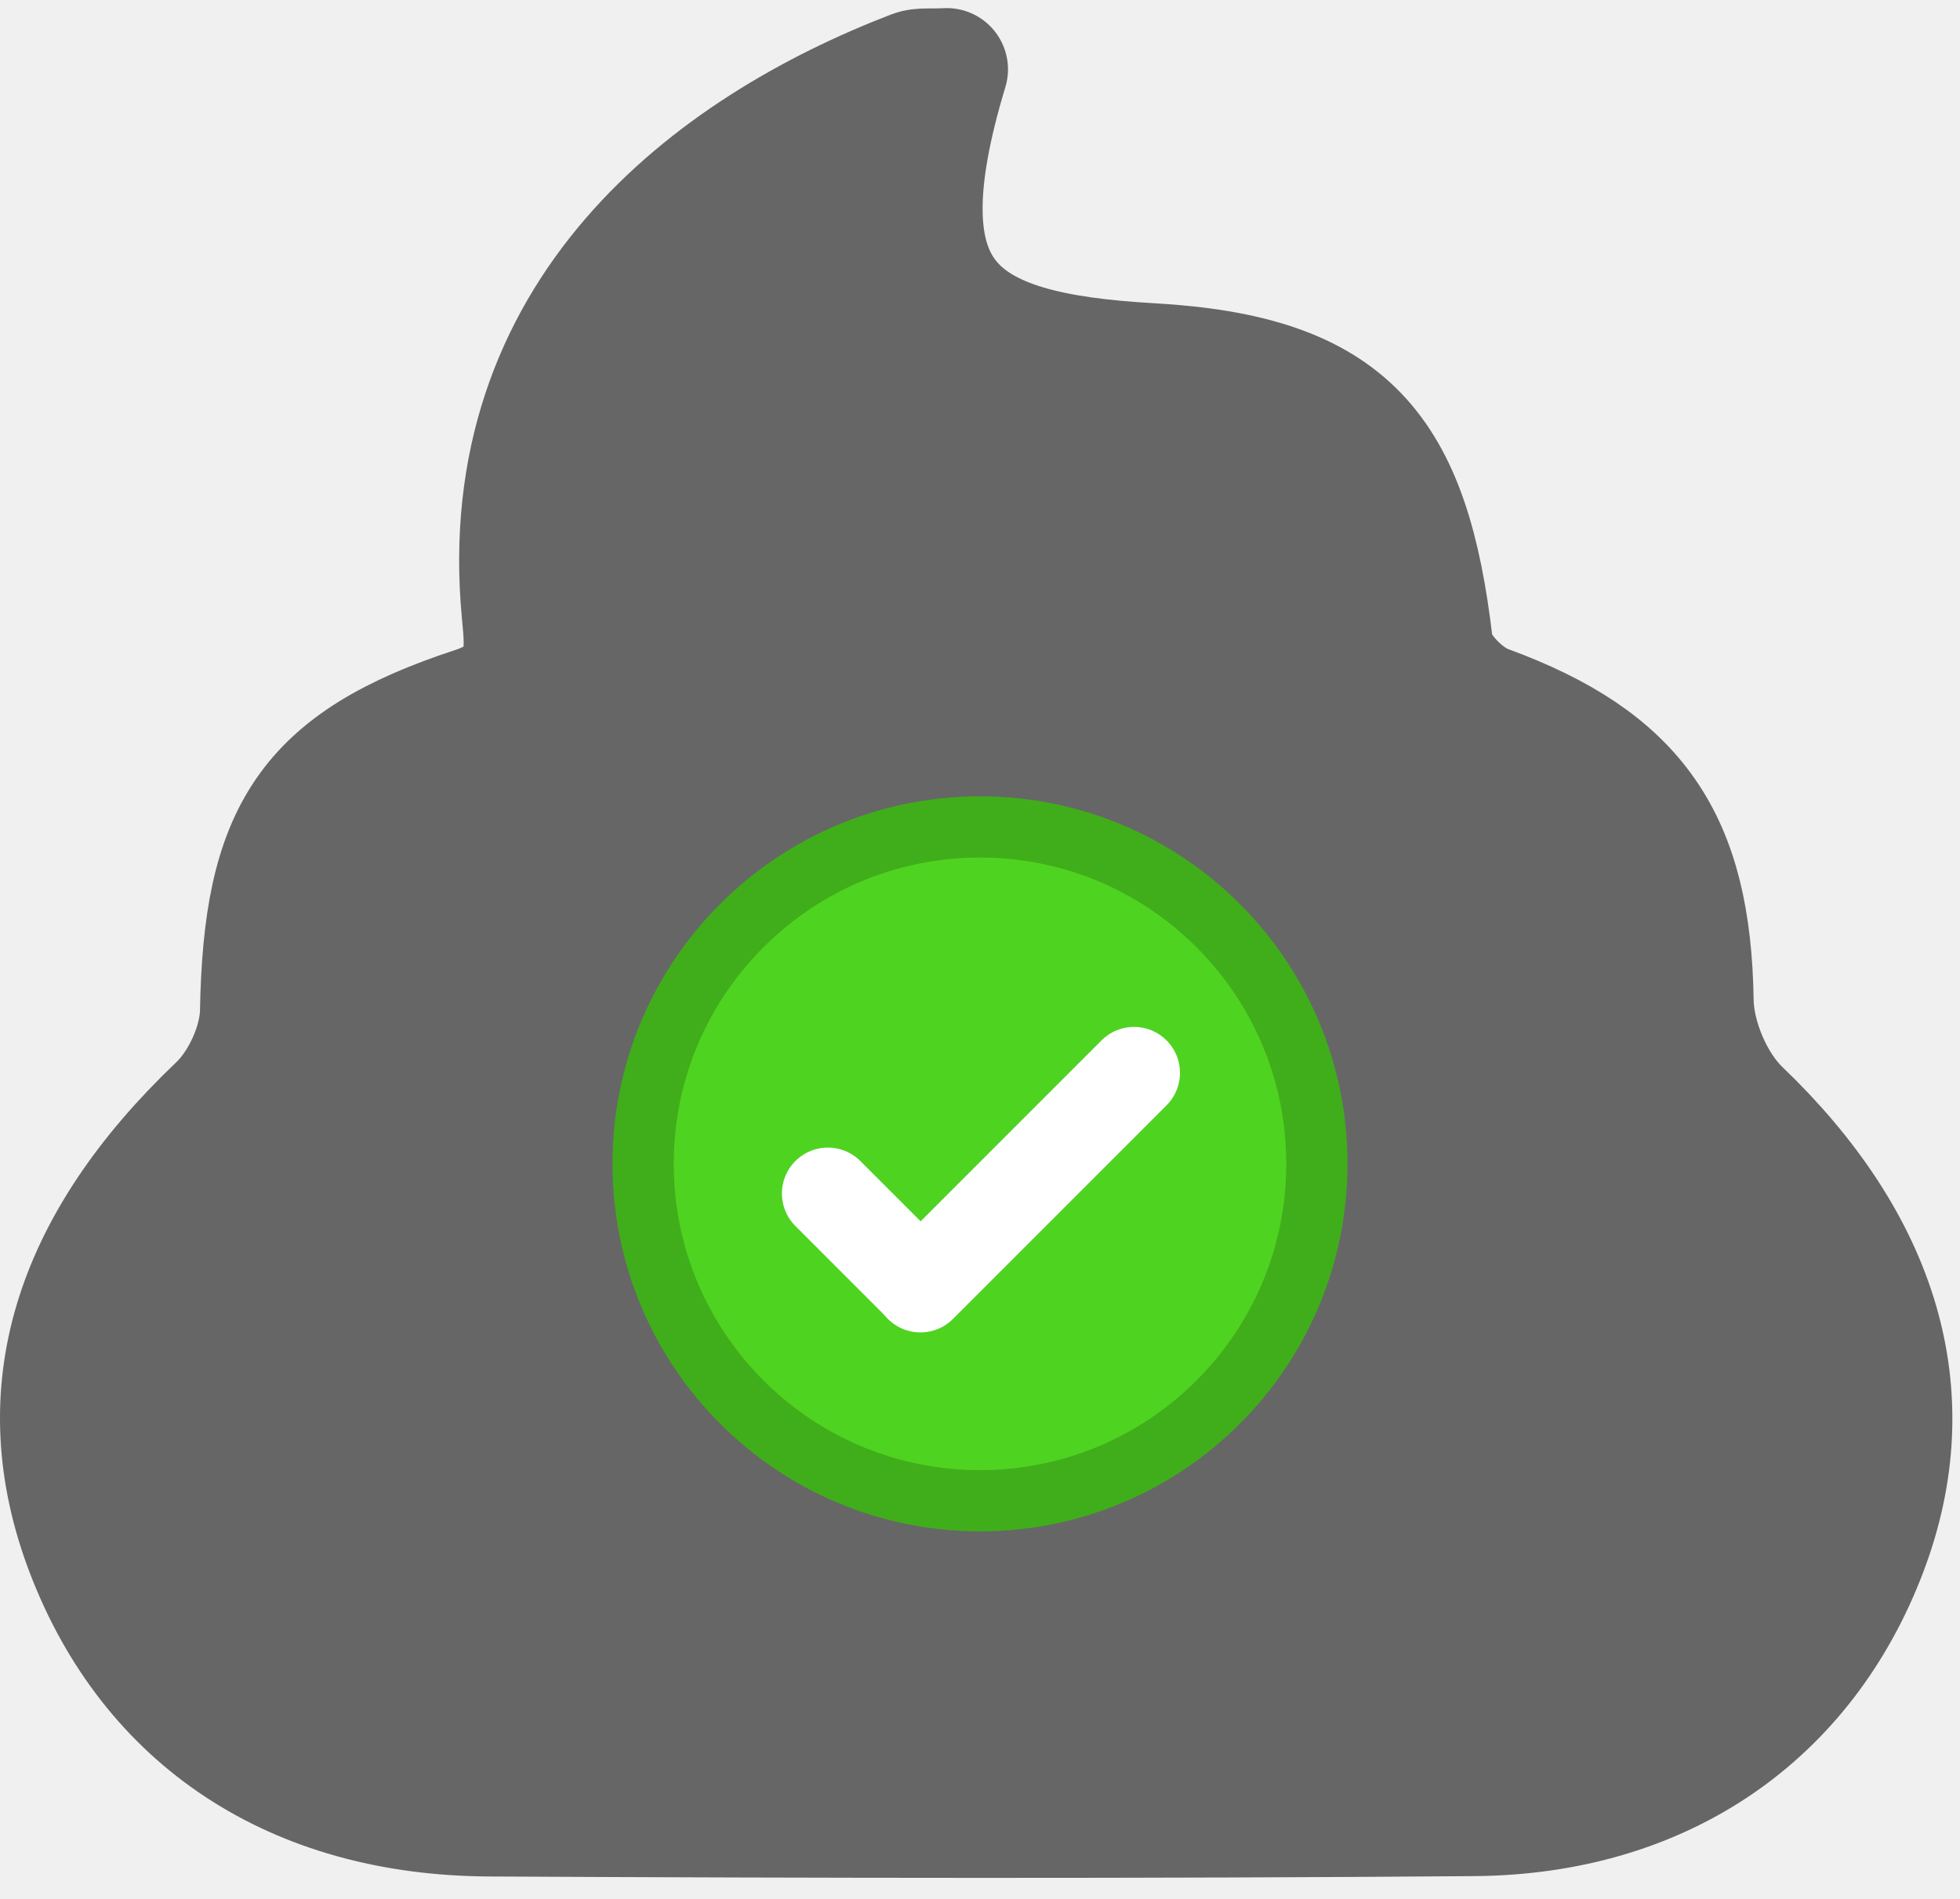
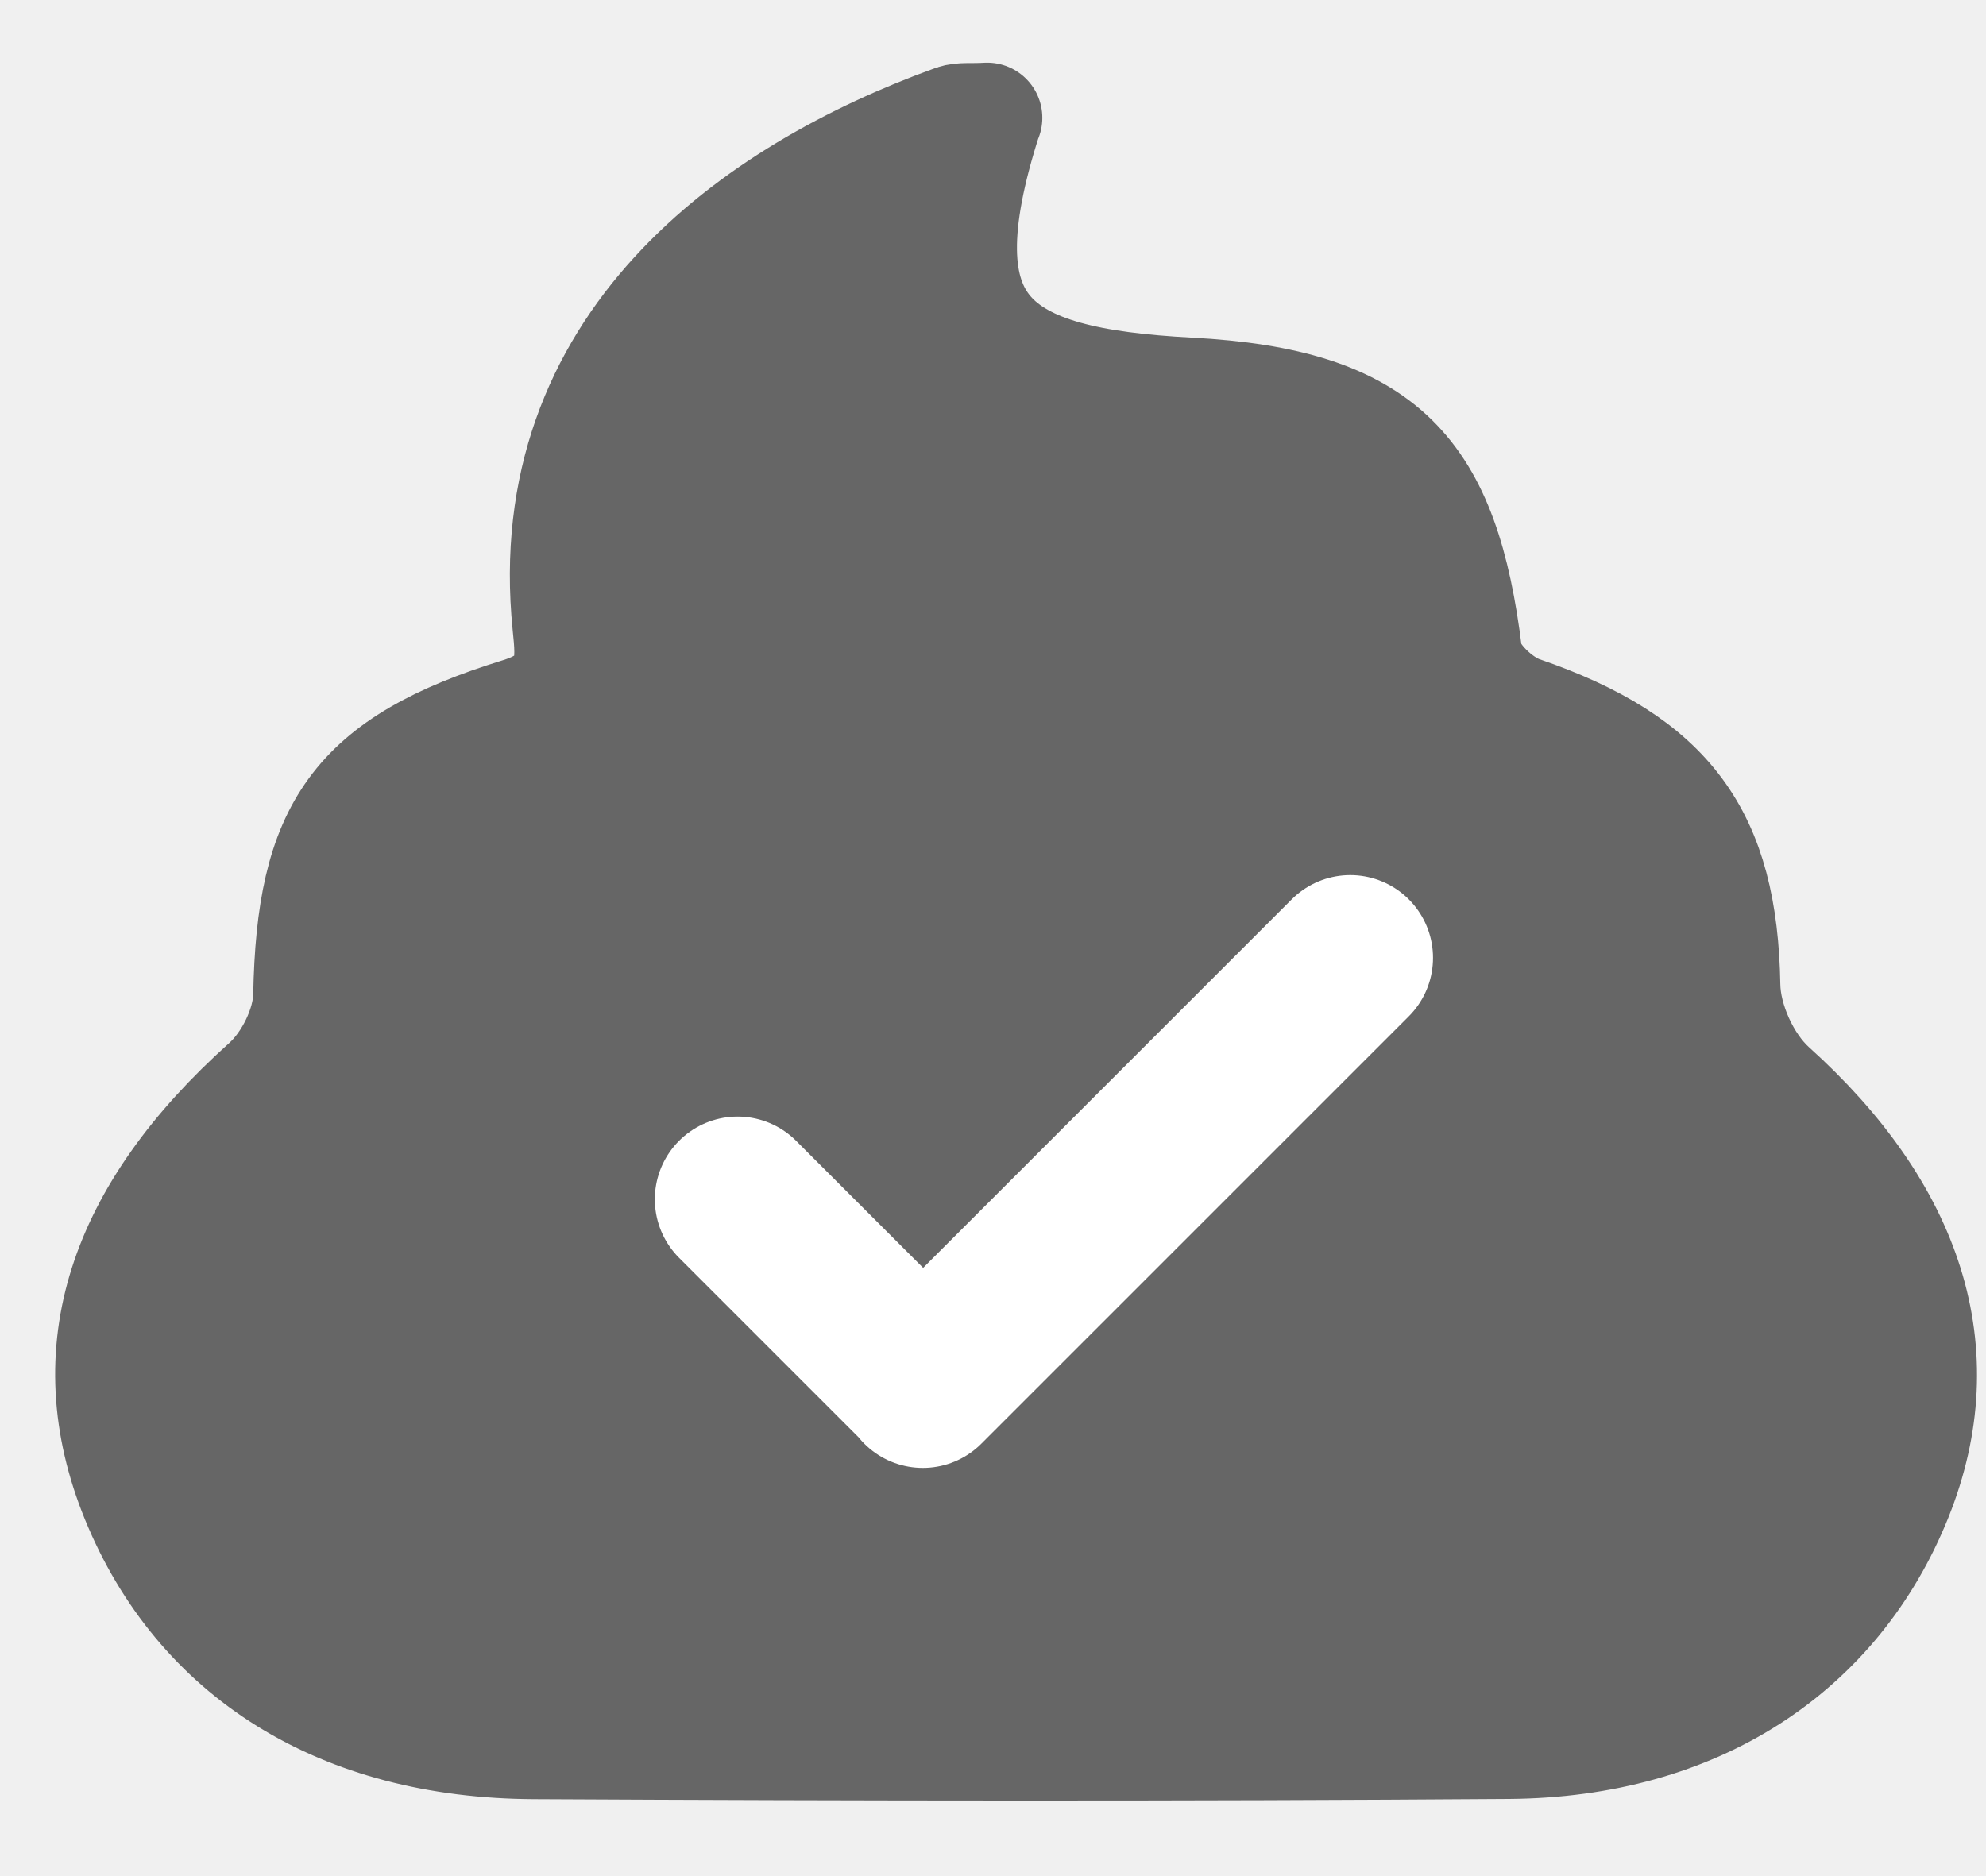
- <svg xmlns="http://www.w3.org/2000/svg" xmlns:xlink="http://www.w3.org/1999/xlink" width="32px" height="31px" viewBox="0 0 32 31" version="1.1">
+ <svg xmlns="http://www.w3.org/2000/svg" xmlns:xlink="http://www.w3.org/1999/xlink" width="18" height="17" viewBox="0 0 18 17">
  <defs>
-     <polygon id="path-1" points="3.12872172e-05 0.134 29.876 0.134 29.876 29 3.12872172e-05 29" />
+     <path id="a" d="M0 .07h16.419V15H0z" />
  </defs>
-   <g id="Page-1" stroke="none" stroke-width="1" fill="none" fill-rule="evenodd">
-     <g id="Desktop-HD" transform="translate(-208, -78)">
-       <g id="Group-9" transform="translate(209, 79)">
-         <g id="Group-7-Copy-3">
-           <g id="Group-3">
-             <mask id="mask-2" fill="white">
-               <use xlink:href="#path-1" />
-             </mask>
-             <g id="Clip-2" />
-             <path d="M14.457,0.134 C14.186,0.149 14.035,0.122 13.912,0.17 C10.614,1.452 7.071,4.155 7.538,9.119 C7.6,9.776 7.669,10.38 6.745,10.687 C4.025,11.591 3.317,12.756 3.265,15.699 C3.256,16.233 2.955,16.897 2.57,17.268 C0.186,19.565 -0.564,22.011 0.423,24.618 C1.47,27.381 3.793,28.96 6.991,28.977 C12.349,29.004 17.707,29.013 23.065,28.971 C26.151,28.946 28.454,27.313 29.47,24.589 C30.428,22.021 29.669,19.536 27.4,17.338 C26.962,16.913 26.64,16.141 26.631,15.524 C26.591,12.867 25.711,11.561 23.265,10.656 C22.887,10.516 22.418,10.026 22.376,9.653 C22.004,6.417 21.023,5.194 17.789,5.008 C14.573,4.825 13.313,3.961 14.457,0.134" id="Fill-1" fill="#BD9564" mask="url(#mask-2)" />
-           </g>
-           <g id="Group-6" fill="#666666" stroke="#666666" stroke-linecap="round" stroke-width="2">
-             <path d="M14.457,0.132 C13.313,3.914 14.573,4.767 17.789,4.949 C21.023,5.132 22.004,6.341 22.376,9.539 C22.418,9.907 22.887,10.392 23.265,10.53 C25.711,11.424 26.591,12.715 26.631,15.34 C26.64,15.95 26.962,16.712 27.4,17.133 C29.669,19.304 30.428,21.76 29.47,24.298 C28.454,26.989 26.151,28.603 23.065,28.628 C17.707,28.67 12.349,28.661 6.991,28.634 C3.793,28.617 1.47,27.057 0.423,24.327 C-0.564,21.75 0.186,19.333 2.57,17.063 C2.955,16.697 3.256,16.041 3.265,15.513 C3.317,12.605 4.025,11.454 6.745,10.561 C7.669,10.257 7.6,9.661 7.538,9.011 C7.071,4.106 10.614,1.435 13.912,0.168 C14.035,0.121 14.186,0.147 14.457,0.132" id="Fill-4" />
-           </g>
-         </g>
-         <circle id="Oval-Copy-3" stroke="#40AE1A" fill="#4FD321" cx="15" cy="18" r="5.5" />
-         <g id="Group-Copy-2" transform="translate(11, 15)" stroke="#FFFFFF" stroke-linecap="round" stroke-width="1.5">
-           <path d="M4.502,0.995 L4.502,5.927" id="Line" transform="translate(4.881356, 3.684637) rotate(-315) translate(-4.881356, -3.684637) " />
-           <path d="M3.373,4.043 L1.285,4.043" id="Line-Copy" transform="translate(2.07482, 4.042716) rotate(-315) translate(-2.07482, -4.042716) " />
-         </g>
-       </g>
+   <g fill="none" fill-rule="evenodd">
+     <g transform="translate(1 1)">
+       <mask id="b" fill="#fff">
+         <use xlink:href="#a" />
+       </mask>
+       <path fill="#BD9564" d="M7.945.07c-.149.007-.232-.007-.3.018C5.834.75 3.887 2.149 4.144 4.717c.034.34.071.652-.436.81-1.495.469-1.884 1.07-1.913 2.593-.005.276-.17.62-.382.812C.102 10.12-.31 11.385.232 12.733c.576 1.43 1.853 2.246 3.61 2.255 2.945.014 5.89.019 8.834-.003 1.696-.013 2.962-.858 3.52-2.266.526-1.329.11-2.614-1.138-3.751a1.43 1.43 0 0 1-.422-.938c-.023-1.375-.506-2.05-1.85-2.518-.208-.073-.466-.326-.489-.52-.204-1.673-.744-2.306-2.52-2.401-1.768-.096-2.46-.542-1.832-2.522" mask="url(#b)" />
+     </g>
+     <path fill="#666" stroke="#666" stroke-linecap="round" d="M8.945 1.068c-.629 1.956.064 2.398 1.831 2.492 1.777.095 2.317.72 2.521 2.374.023.19.28.441.489.513 1.344.462 1.827 1.13 1.85 2.487.005.316.181.71.422.928 1.247 1.123 1.664 2.393 1.138 3.706-.558 1.392-1.824 2.227-3.52 2.24-2.945.021-5.89.017-8.834.002-1.757-.008-3.034-.815-3.61-2.227C.69 12.25 1.103 11 2.413 9.826c.212-.19.377-.53.382-.802.029-1.504.418-2.1 1.913-2.562.507-.157.47-.465.436-.801-.257-2.537 1.69-3.919 3.503-4.574.067-.024.15-.01.3-.019" />
+     <g stroke="#FFF" stroke-linecap="round" stroke-width="1.5">
+       <path d="M12.238 8.683l-3.874 3.874M8.325 12.512l-1.64-1.64" />
    </g>
  </g>
</svg>
